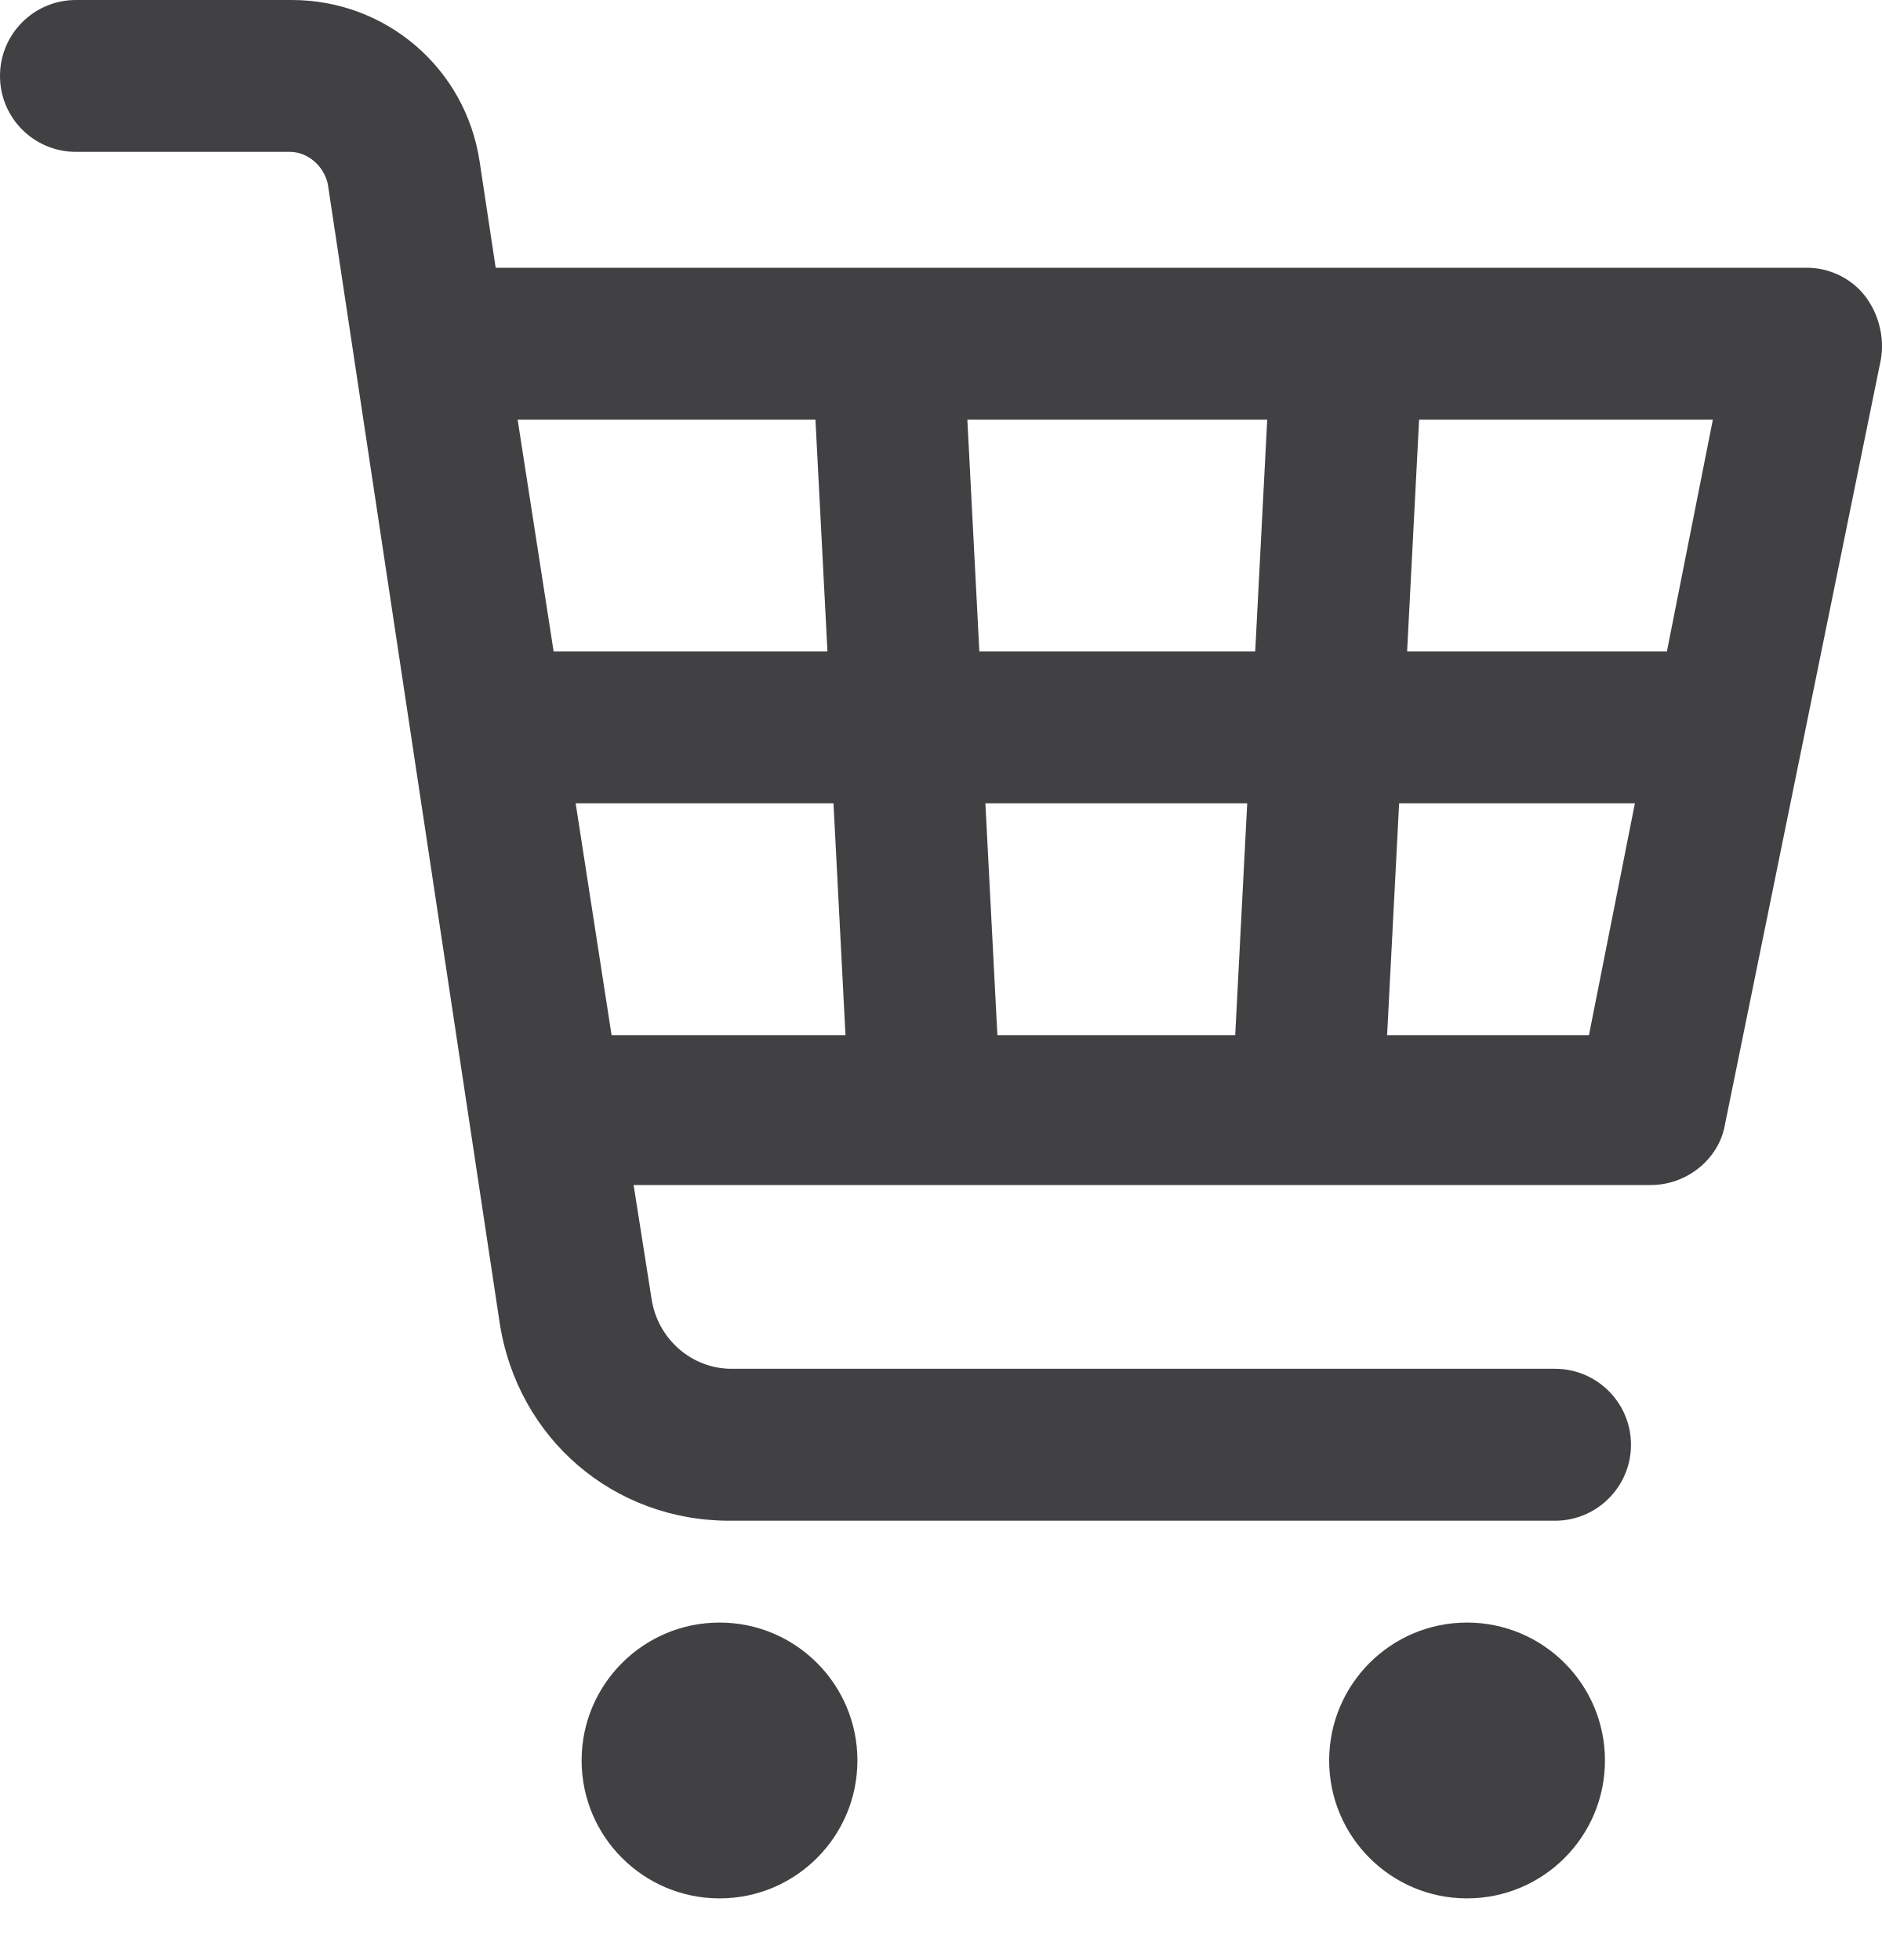
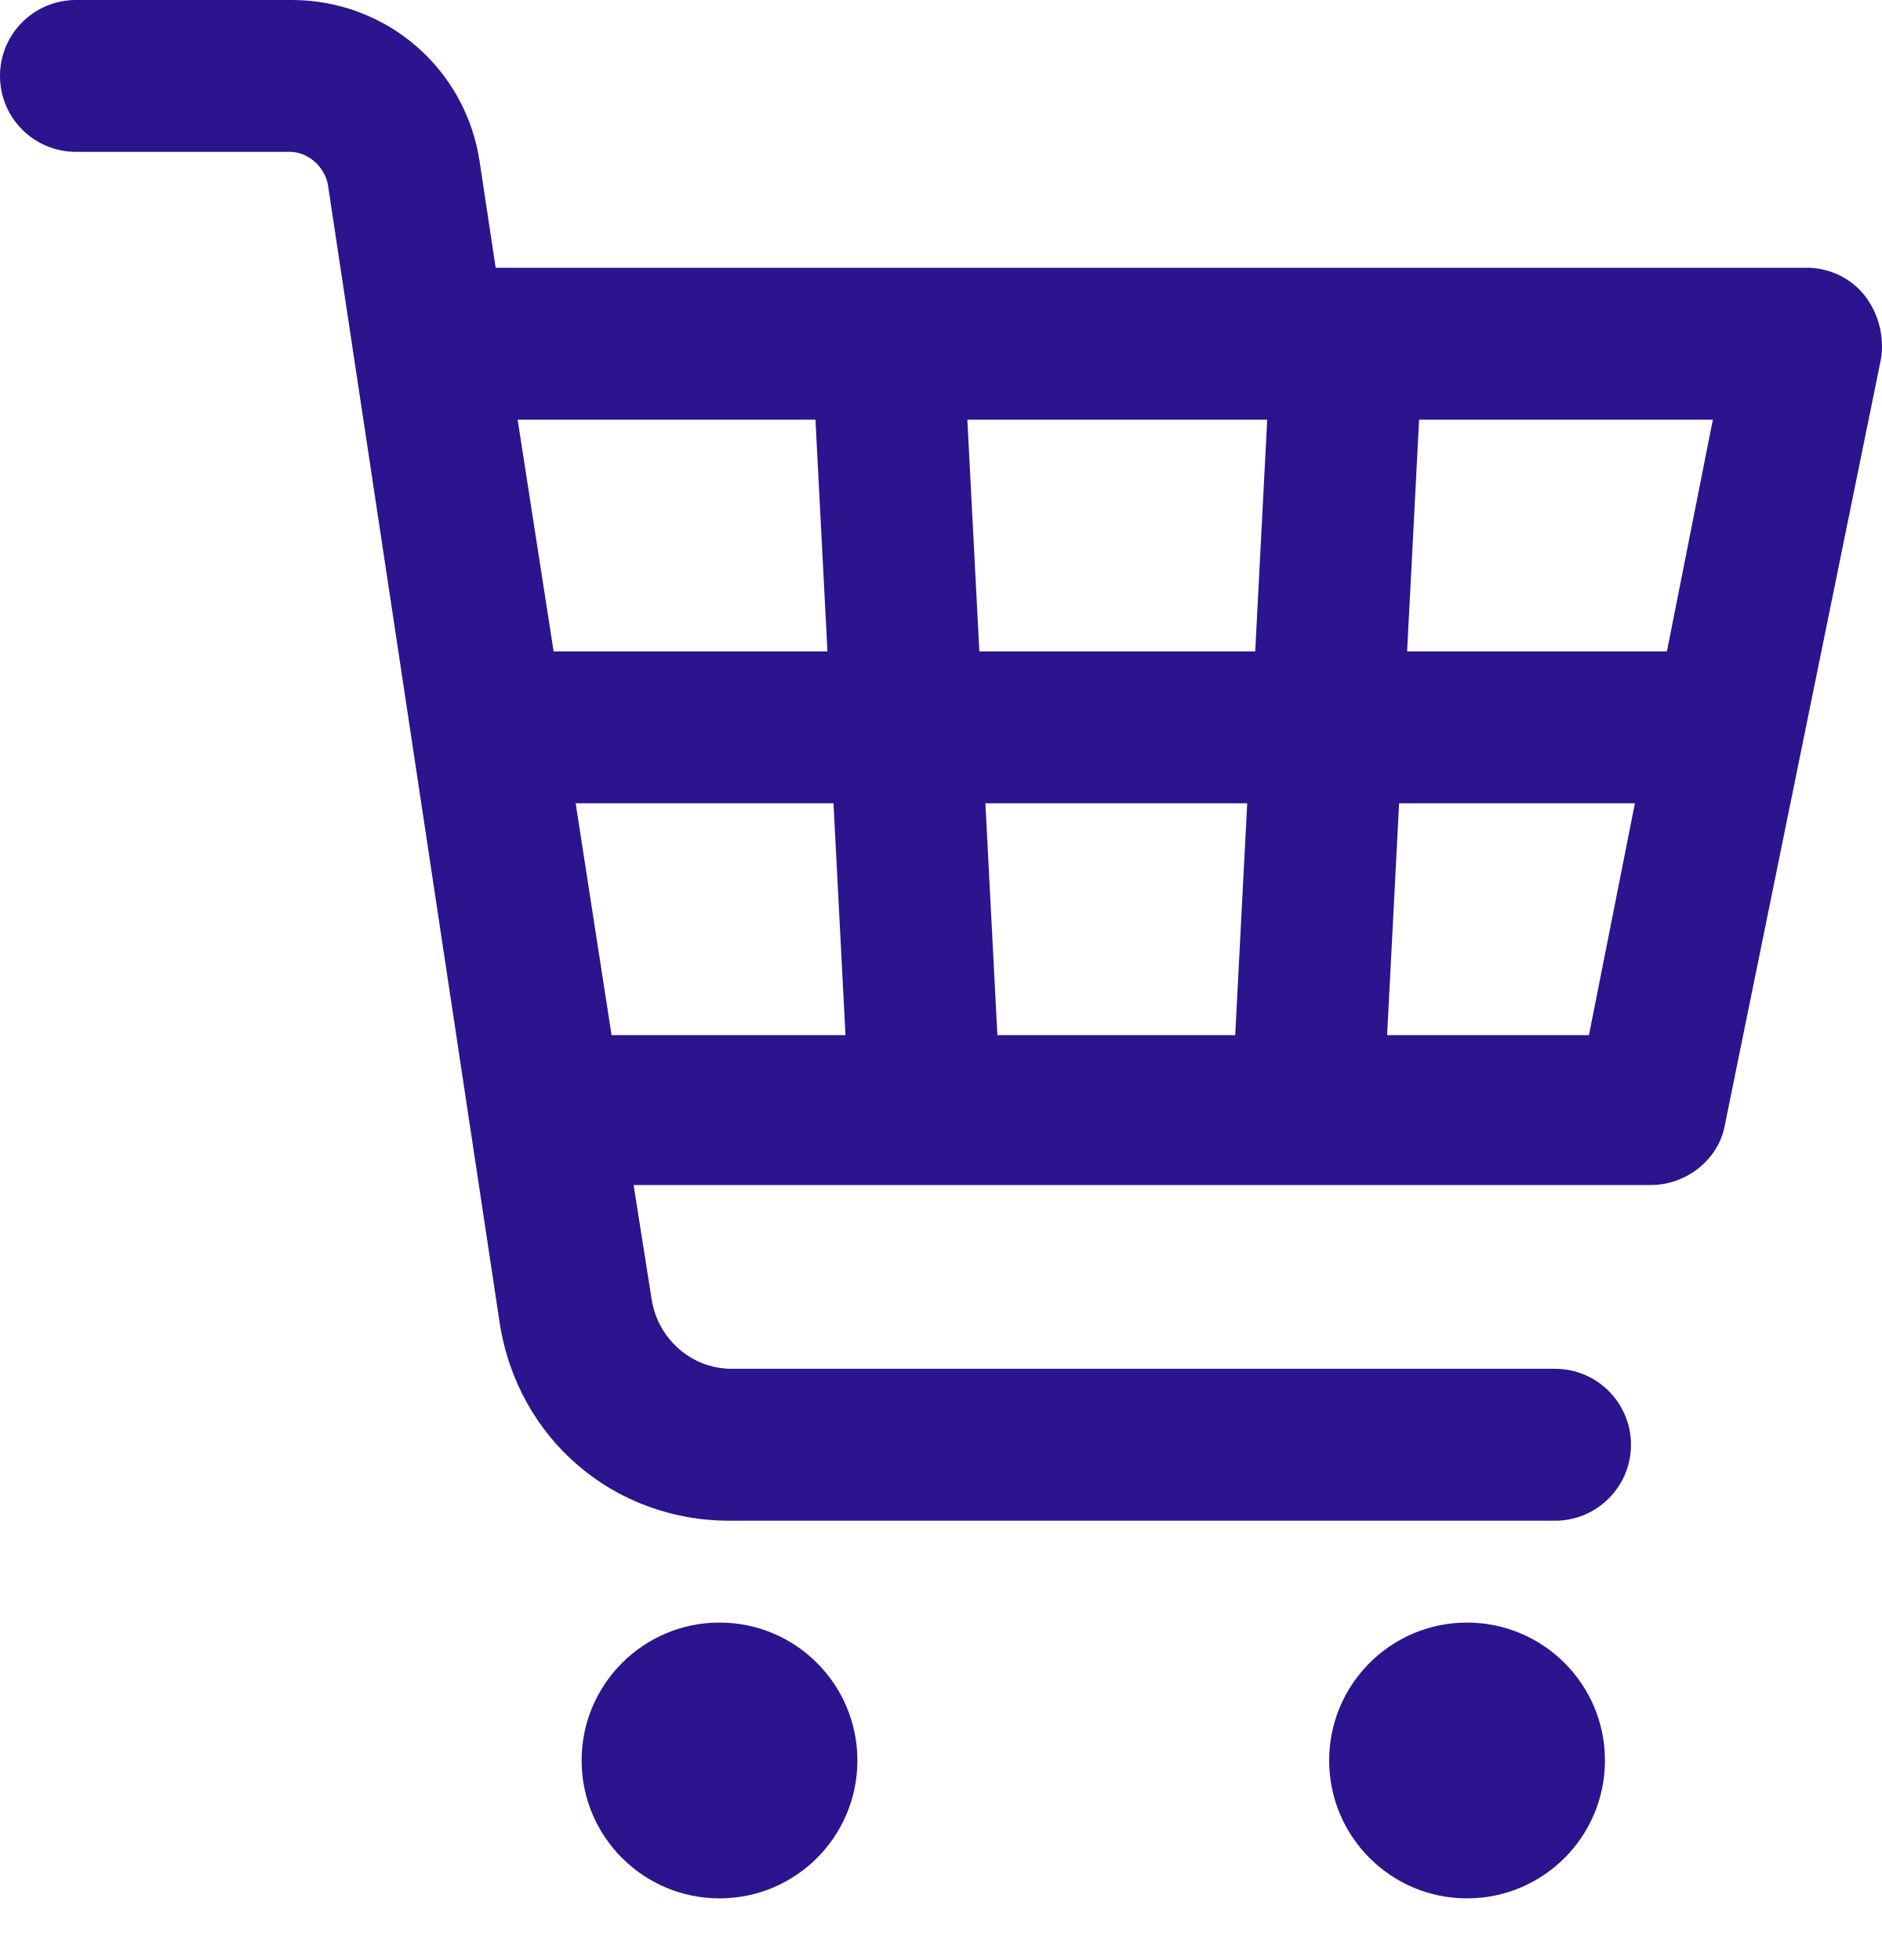
<svg xmlns="http://www.w3.org/2000/svg" viewBox="0 0 24 25" fill="none">
-   <path d="M9.176 24.214C10.147 24.214 10.934 23.426 10.934 22.455C10.934 21.484 10.147 20.696 9.176 20.696C8.205 20.696 7.417 21.484 7.417 22.455C7.417 23.426 8.205 24.214 9.176 24.214Z" fill="#414042" />
-   <path d="M18.708 24.214C19.68 24.214 20.467 23.426 20.467 22.455C20.467 21.484 19.68 20.696 18.708 20.696C17.737 20.696 16.95 21.484 16.95 22.455C16.95 23.426 17.737 24.214 18.708 24.214Z" fill="#414042" />
-   <path d="M23.781 3.772C23.602 3.543 23.322 3.415 23.041 3.415H6.321L6.117 2.065C5.939 0.867 4.919 0 3.721 0H0.969C0.433 0 0 0.433 0 0.969C0 1.504 0.433 1.937 0.969 1.937H3.696C3.925 1.937 4.129 2.116 4.18 2.345L6.372 16.873C6.601 18.352 7.825 19.397 9.303 19.397H19.83C20.365 19.397 20.799 18.963 20.799 18.428C20.799 17.893 20.365 17.459 19.83 17.459H9.329C8.819 17.459 8.386 17.077 8.309 16.567L8.08 15.115H21.053C21.512 15.115 21.92 14.783 21.996 14.35L23.985 4.588C24.035 4.308 23.959 4.002 23.781 3.772ZM21.257 8.309H17.944L18.097 5.353H21.843L21.257 8.309ZM12.489 8.309L12.336 5.353H16.16L16.007 8.309H12.489ZM15.905 10.246L15.752 13.203H12.719L12.566 10.246H15.905ZM10.399 5.353L10.552 8.309H7.06L6.601 5.353H10.399ZM7.341 10.246H10.629L10.782 13.203H7.799L7.341 10.246ZM17.689 13.203L17.842 10.246H20.849L20.263 13.203H17.689Z" fill="#414042" />
+   <path d="M9.176 24.214C10.147 24.214 10.934 23.426 10.934 22.455C10.934 21.484 10.147 20.696 9.176 20.696C8.205 20.696 7.417 21.484 7.417 22.455C7.417 23.426 8.205 24.214 9.176 24.214Z" fill="#2c148e" />
+   <path d="M18.708 24.214C19.68 24.214 20.467 23.426 20.467 22.455C20.467 21.484 19.68 20.696 18.708 20.696C17.737 20.696 16.95 21.484 16.95 22.455C16.95 23.426 17.737 24.214 18.708 24.214Z" fill="#2c148e" />
+   <path d="M23.781 3.772C23.602 3.543 23.322 3.415 23.041 3.415H6.321L6.117 2.065C5.939 0.867 4.919 0 3.721 0H0.969C0.433 0 0 0.433 0 0.969C0 1.504 0.433 1.937 0.969 1.937H3.696C3.925 1.937 4.129 2.116 4.18 2.345L6.372 16.873C6.601 18.352 7.825 19.397 9.303 19.397H19.83C20.365 19.397 20.799 18.963 20.799 18.428C20.799 17.893 20.365 17.459 19.83 17.459H9.329C8.819 17.459 8.386 17.077 8.309 16.567L8.08 15.115H21.053C21.512 15.115 21.92 14.783 21.996 14.35L23.985 4.588C24.035 4.308 23.959 4.002 23.781 3.772ZM21.257 8.309H17.944L18.097 5.353H21.843L21.257 8.309ZM12.489 8.309L12.336 5.353H16.16L16.007 8.309H12.489ZM15.905 10.246L15.752 13.203H12.719L12.566 10.246H15.905ZM10.399 5.353L10.552 8.309H7.06L6.601 5.353H10.399ZM7.341 10.246H10.629L10.782 13.203H7.799L7.341 10.246ZM17.689 13.203L17.842 10.246H20.849L20.263 13.203H17.689Z" fill="#2c148e" />
</svg>
